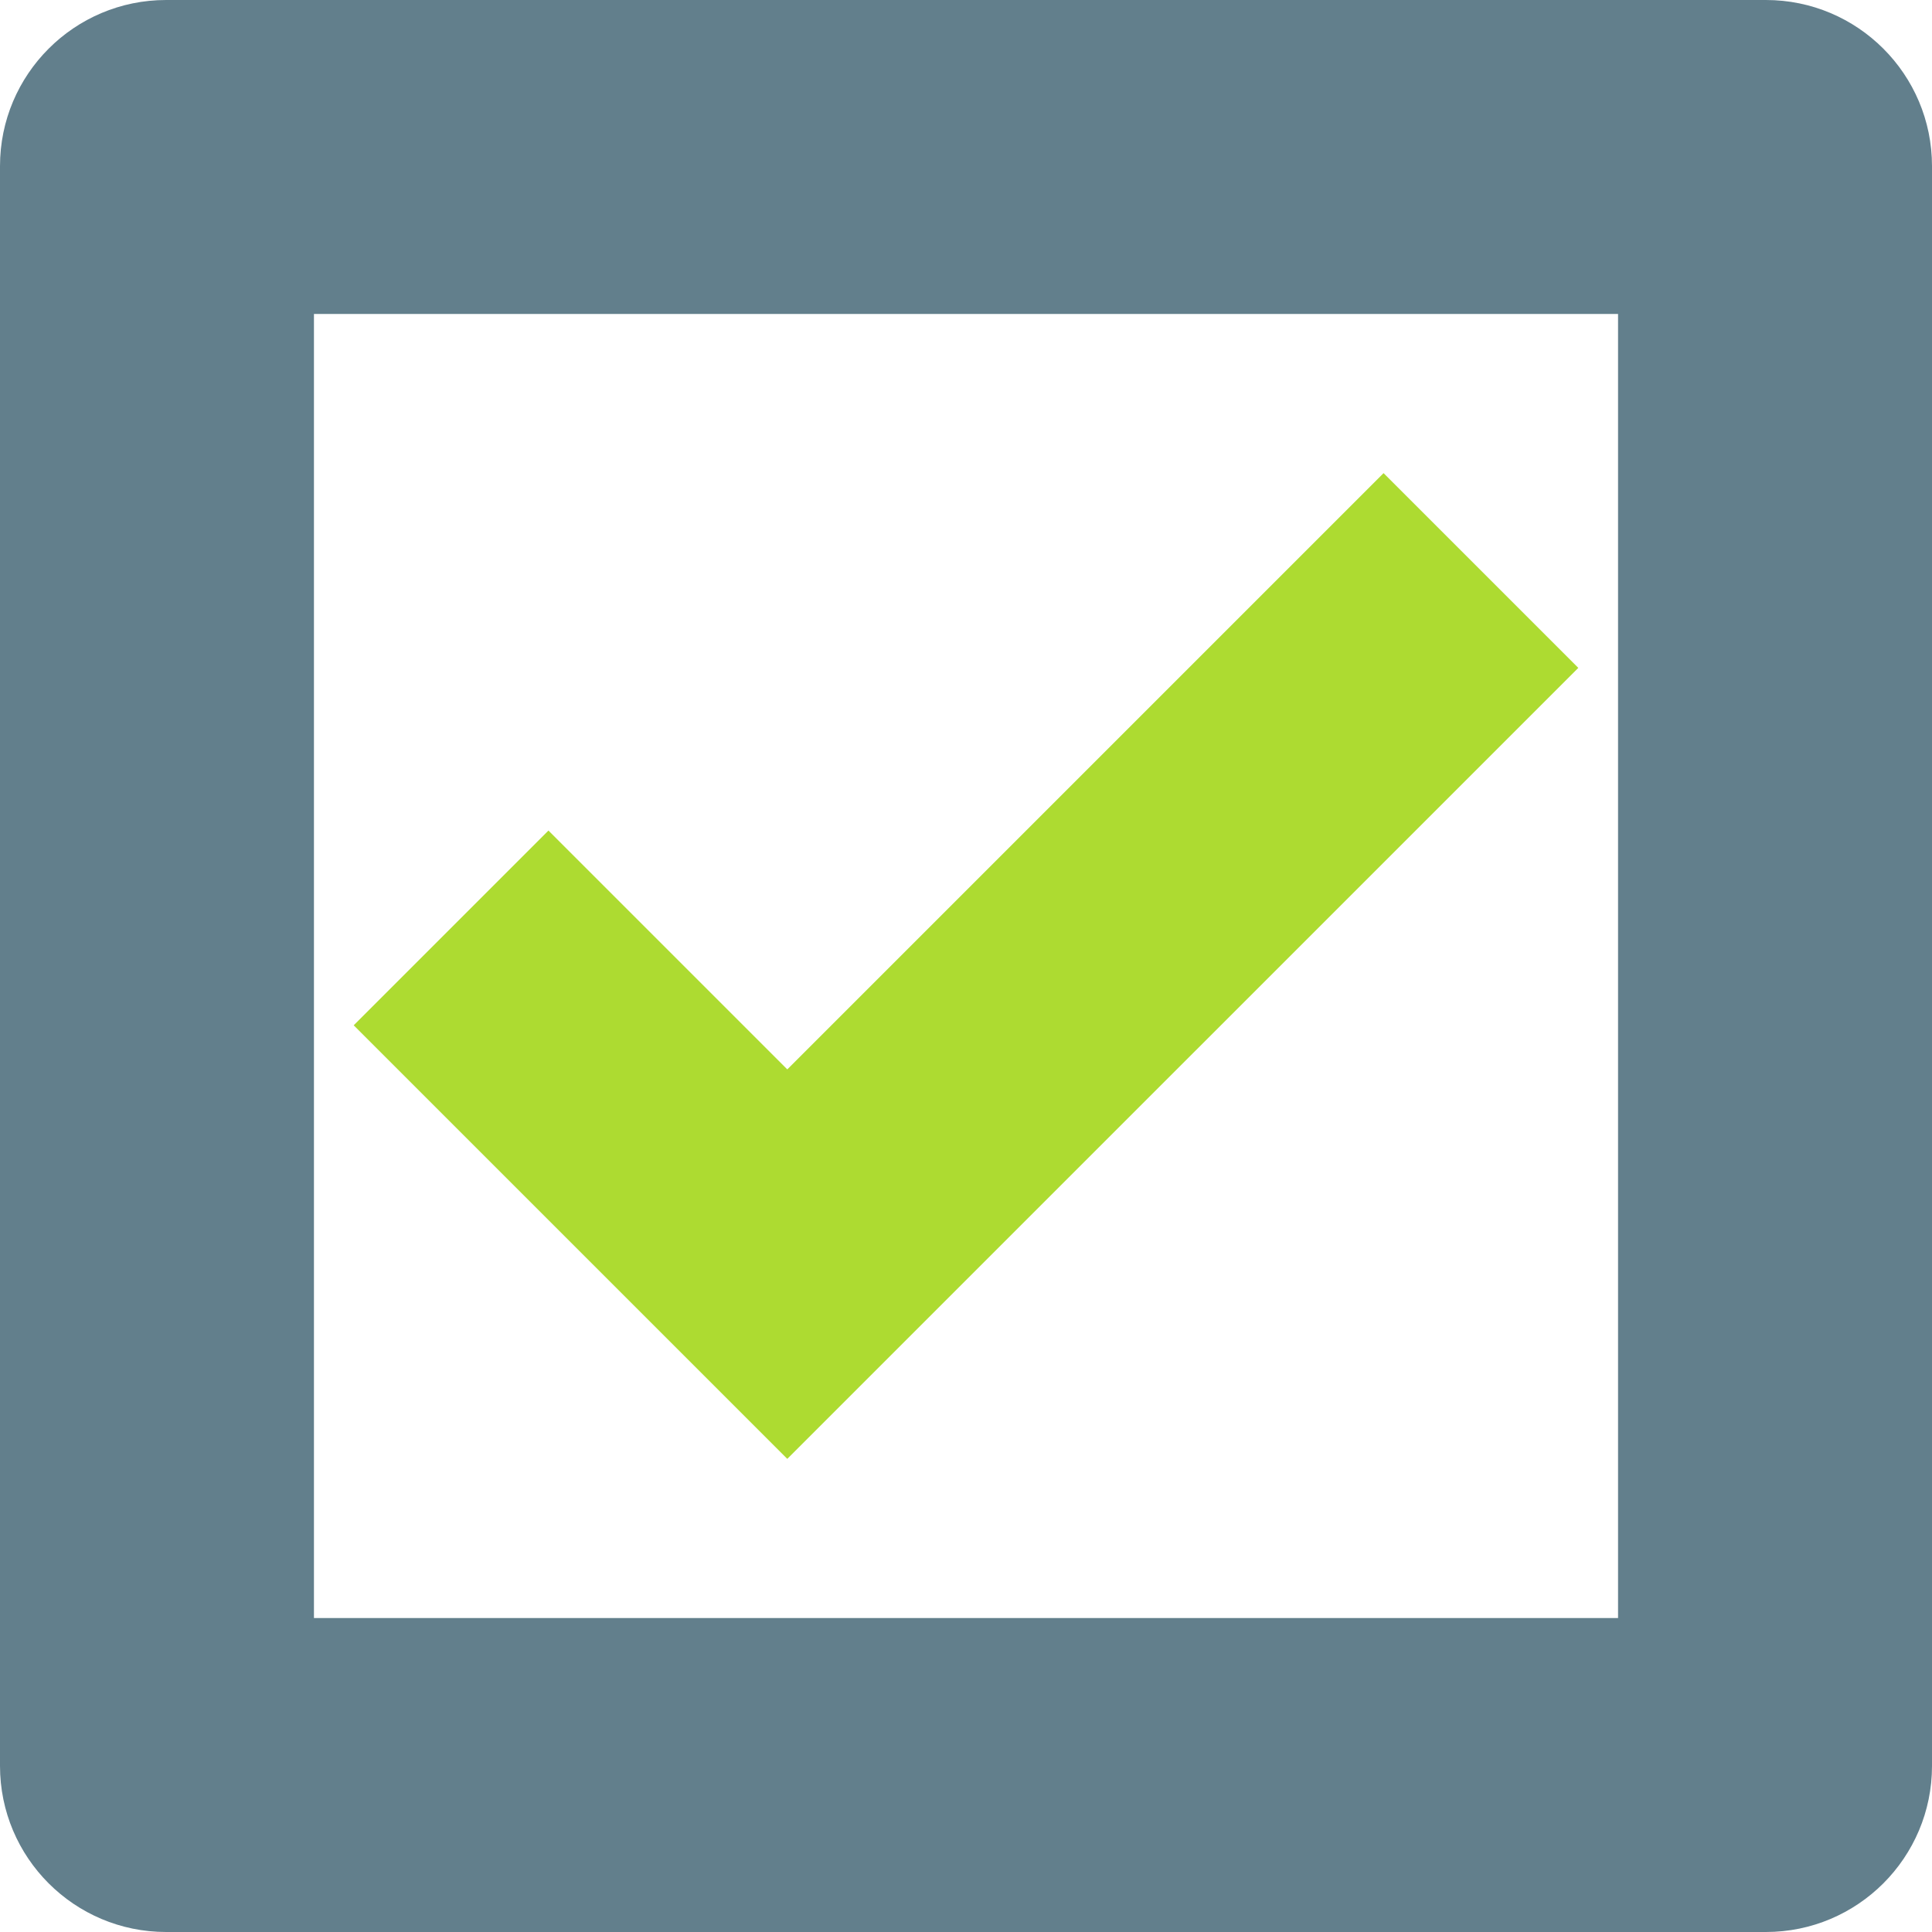
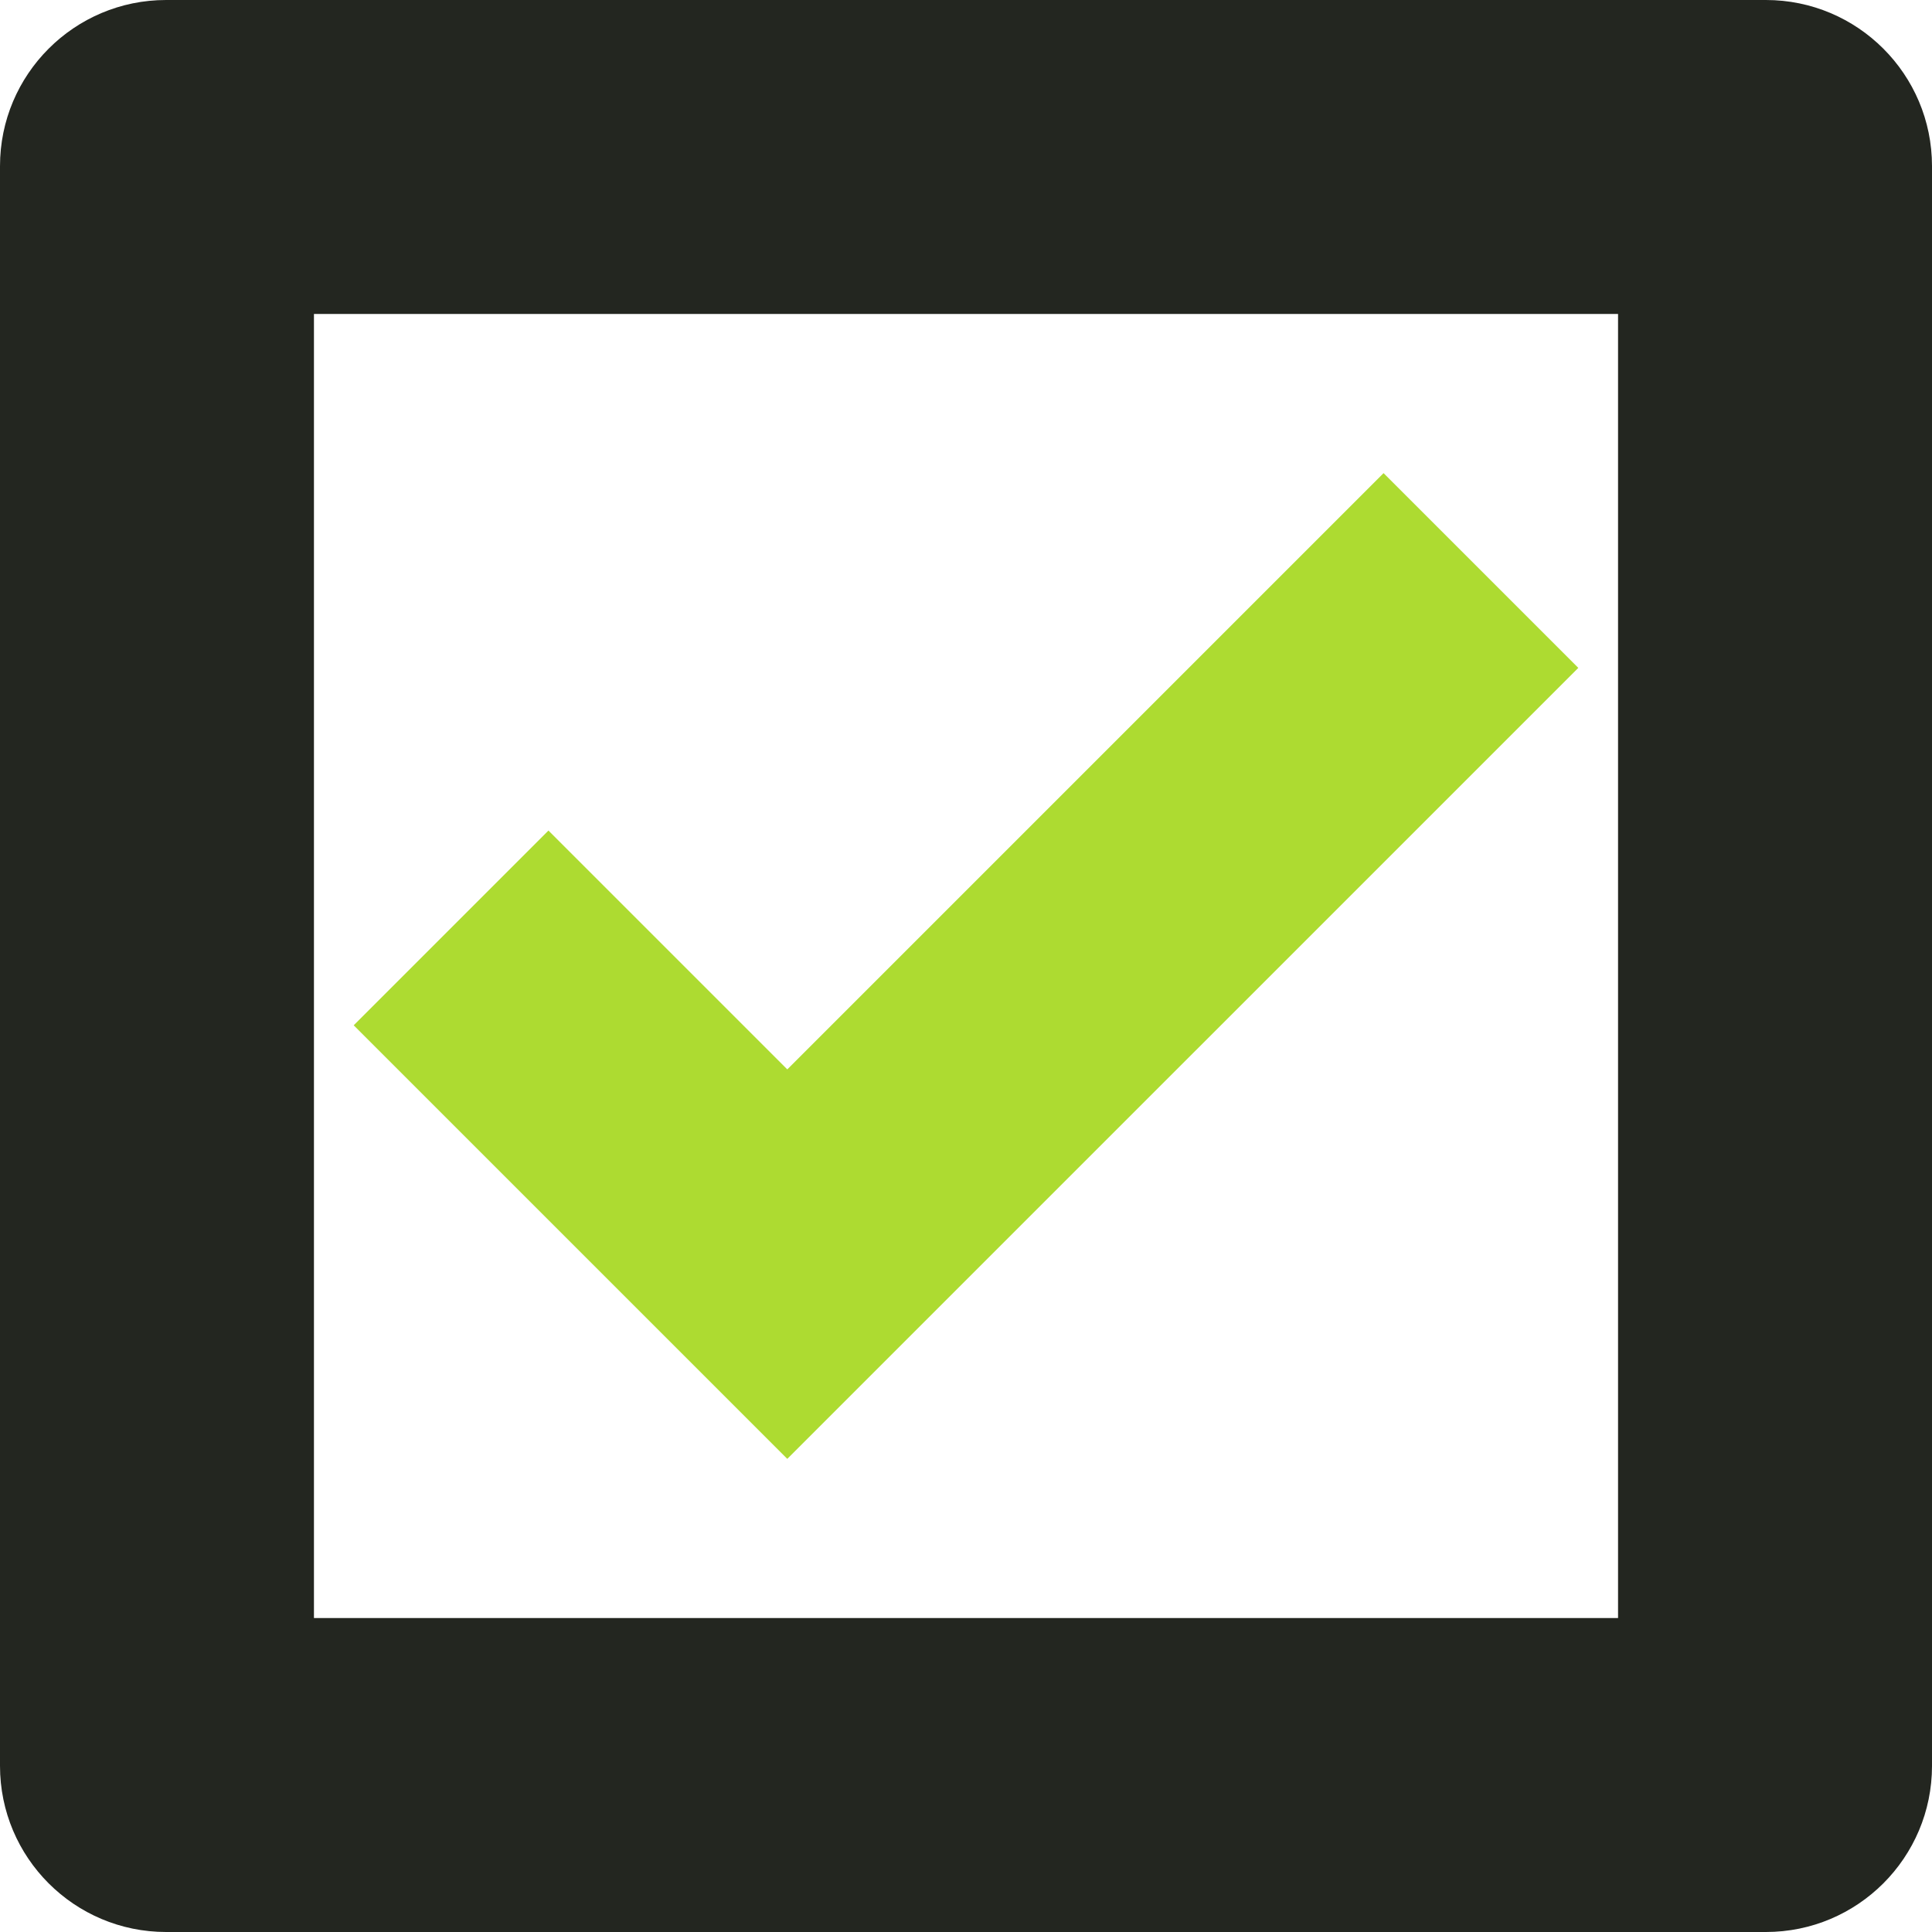
<svg xmlns="http://www.w3.org/2000/svg" version="1.0" id="Calque_1" x="0px" y="0px" viewBox="0 0 4000 4000" style="enable-background:new 0 0 4000 4000;" xml:space="preserve">
  <g>
-     <path style="fill:#627f8c;" d="M3350,650v2700H650V650H3350 M3656.07,0H343.93C153.98,0,0,153.98,0,343.93v3312.15   C0,3846.02,153.98,4000,343.93,4000h3312.15c189.95,0,343.93-153.98,343.93-343.93V343.93C4000,153.98,3846.02,0,3656.07,0   L3656.07,0z" />
+     <path style="fill:#232620;" d="M3350,650v2700H650V650H3350 M3656.07,0H343.93C153.98,0,0,153.98,0,343.93v3312.15   C0,3846.02,153.98,4000,343.93,4000h3312.15c189.95,0,343.93-153.98,343.93-343.93V343.93C4000,153.98,3846.02,0,3656.07,0   L3656.07,0z" />
  </g>
  <polygon style="fill:#ADDB31;" points="3267.7,1382.76 1630.01,3020.44 1226.82,2617.25 1226.8,2617.26 732.3,2122.76   1135.5,1719.56 1630,2214.06 2864.5,979.56 " />
</svg>
